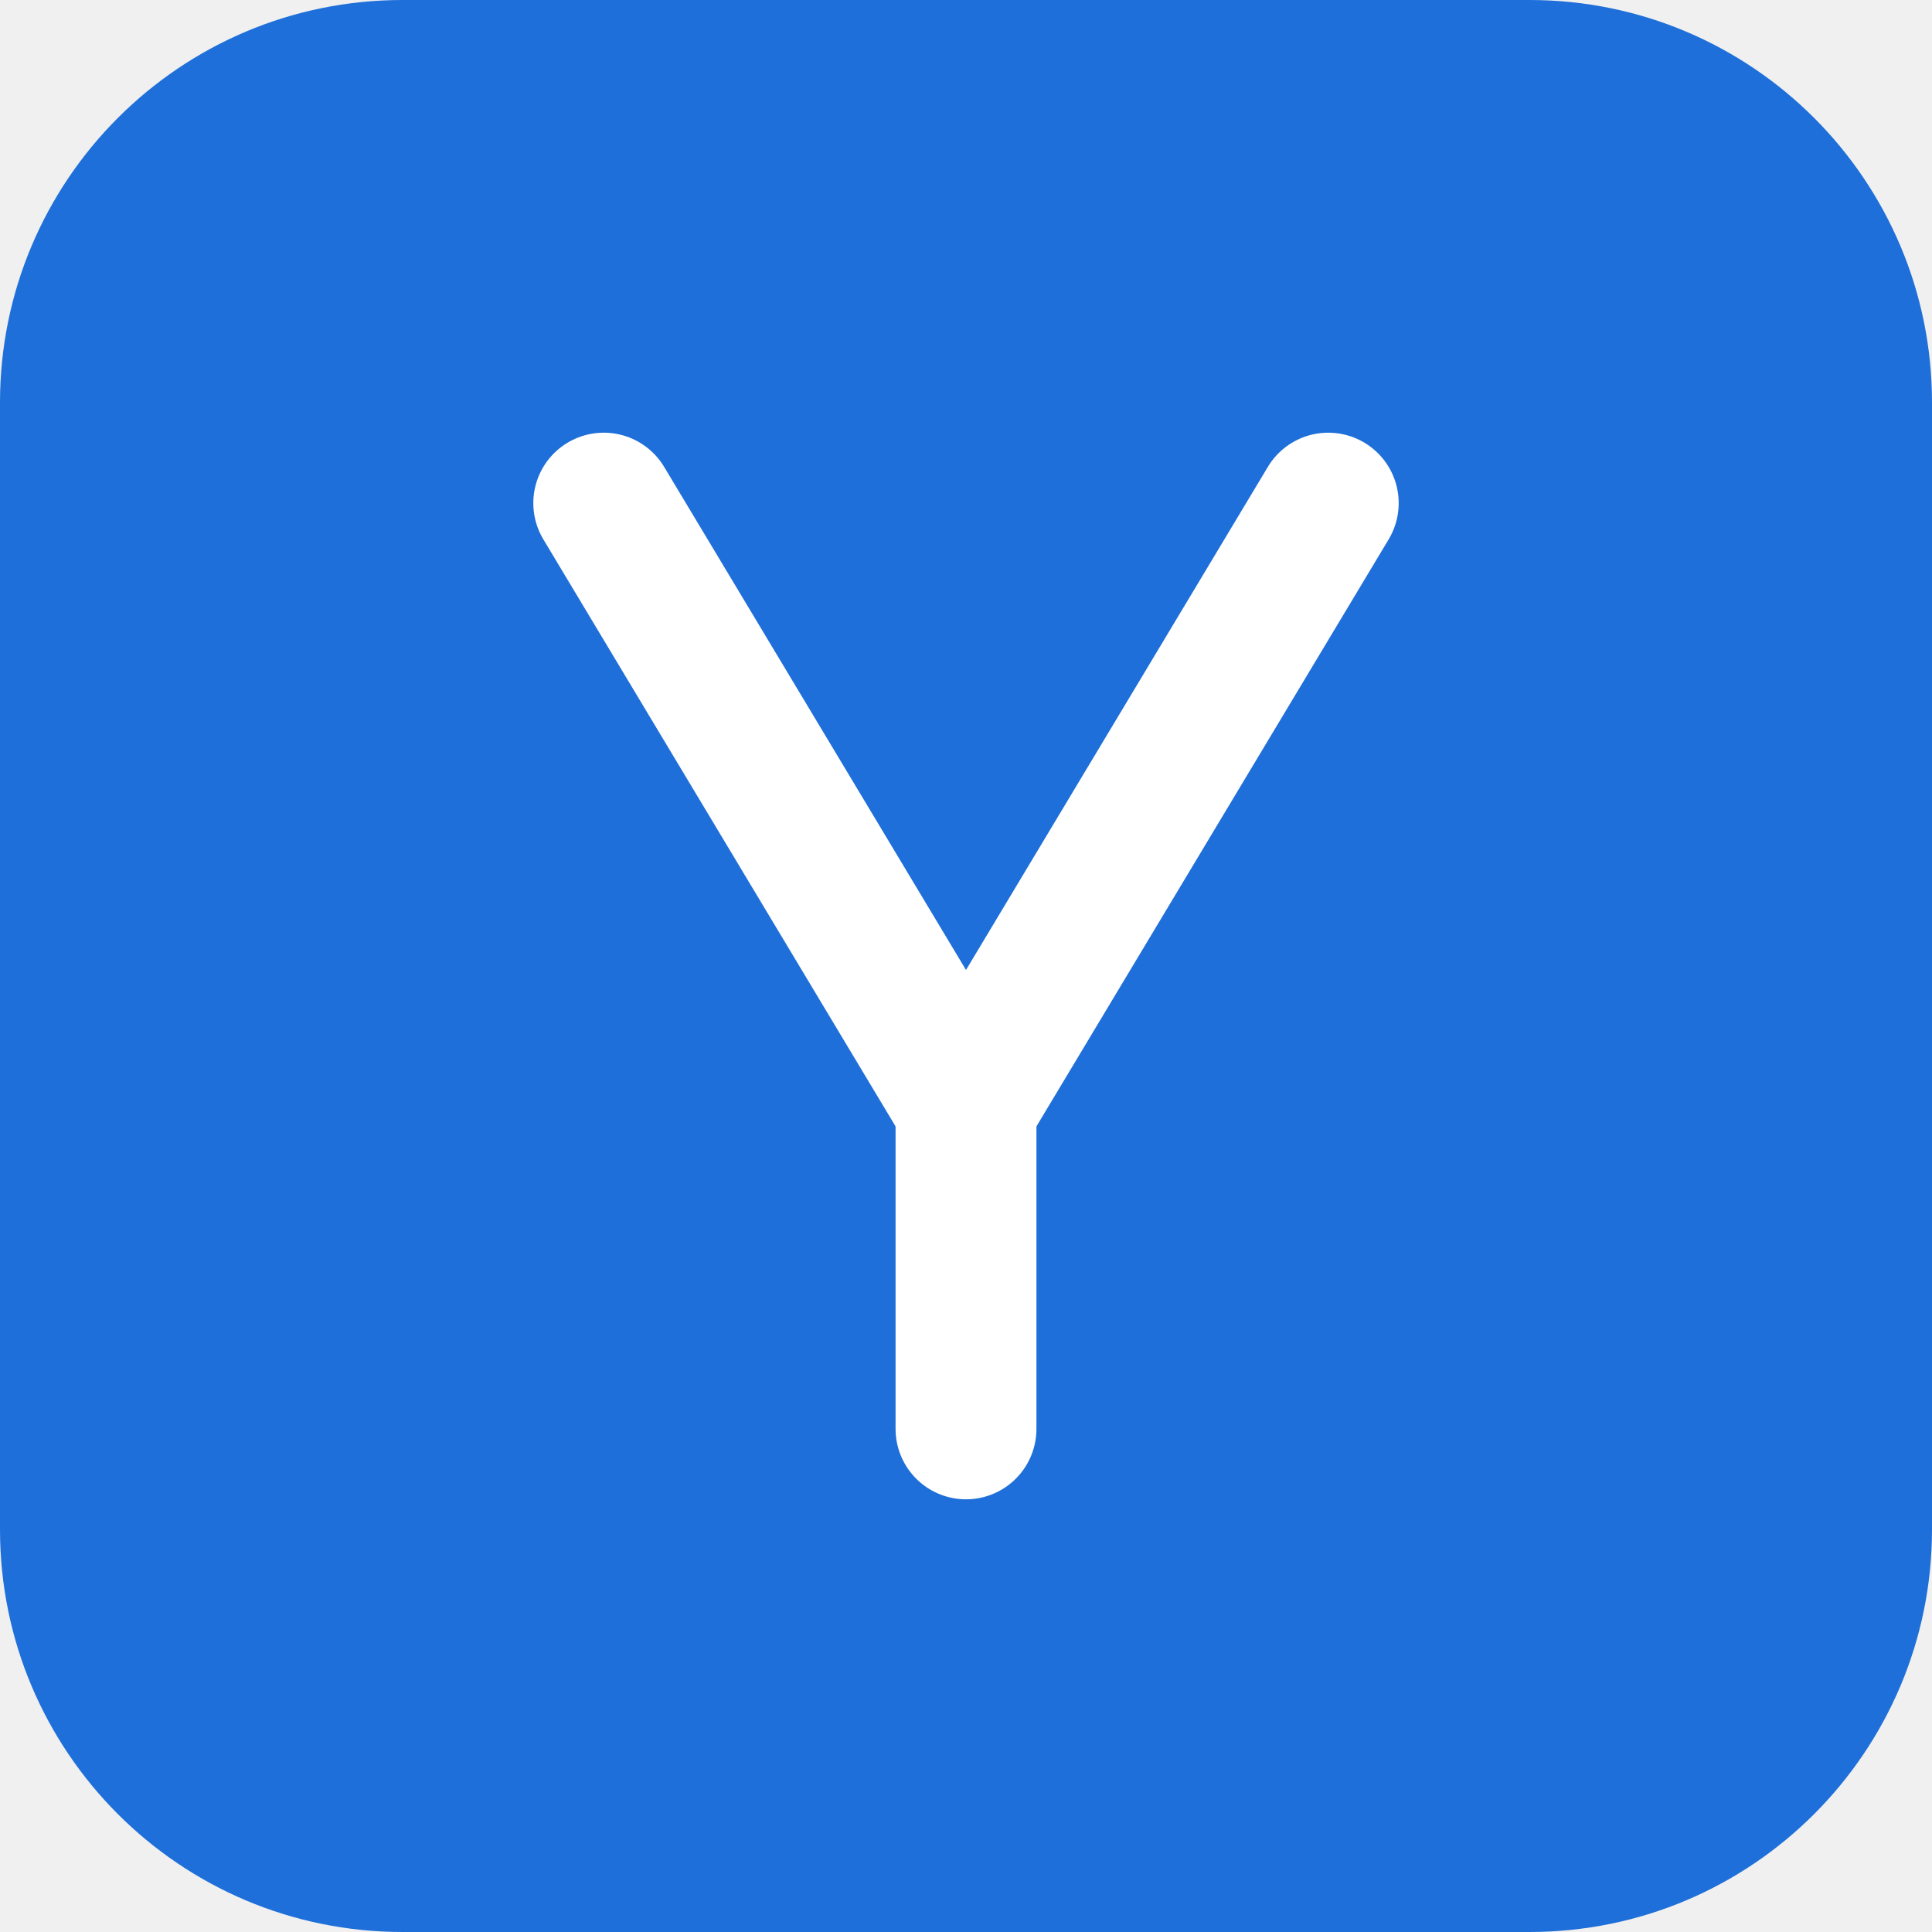
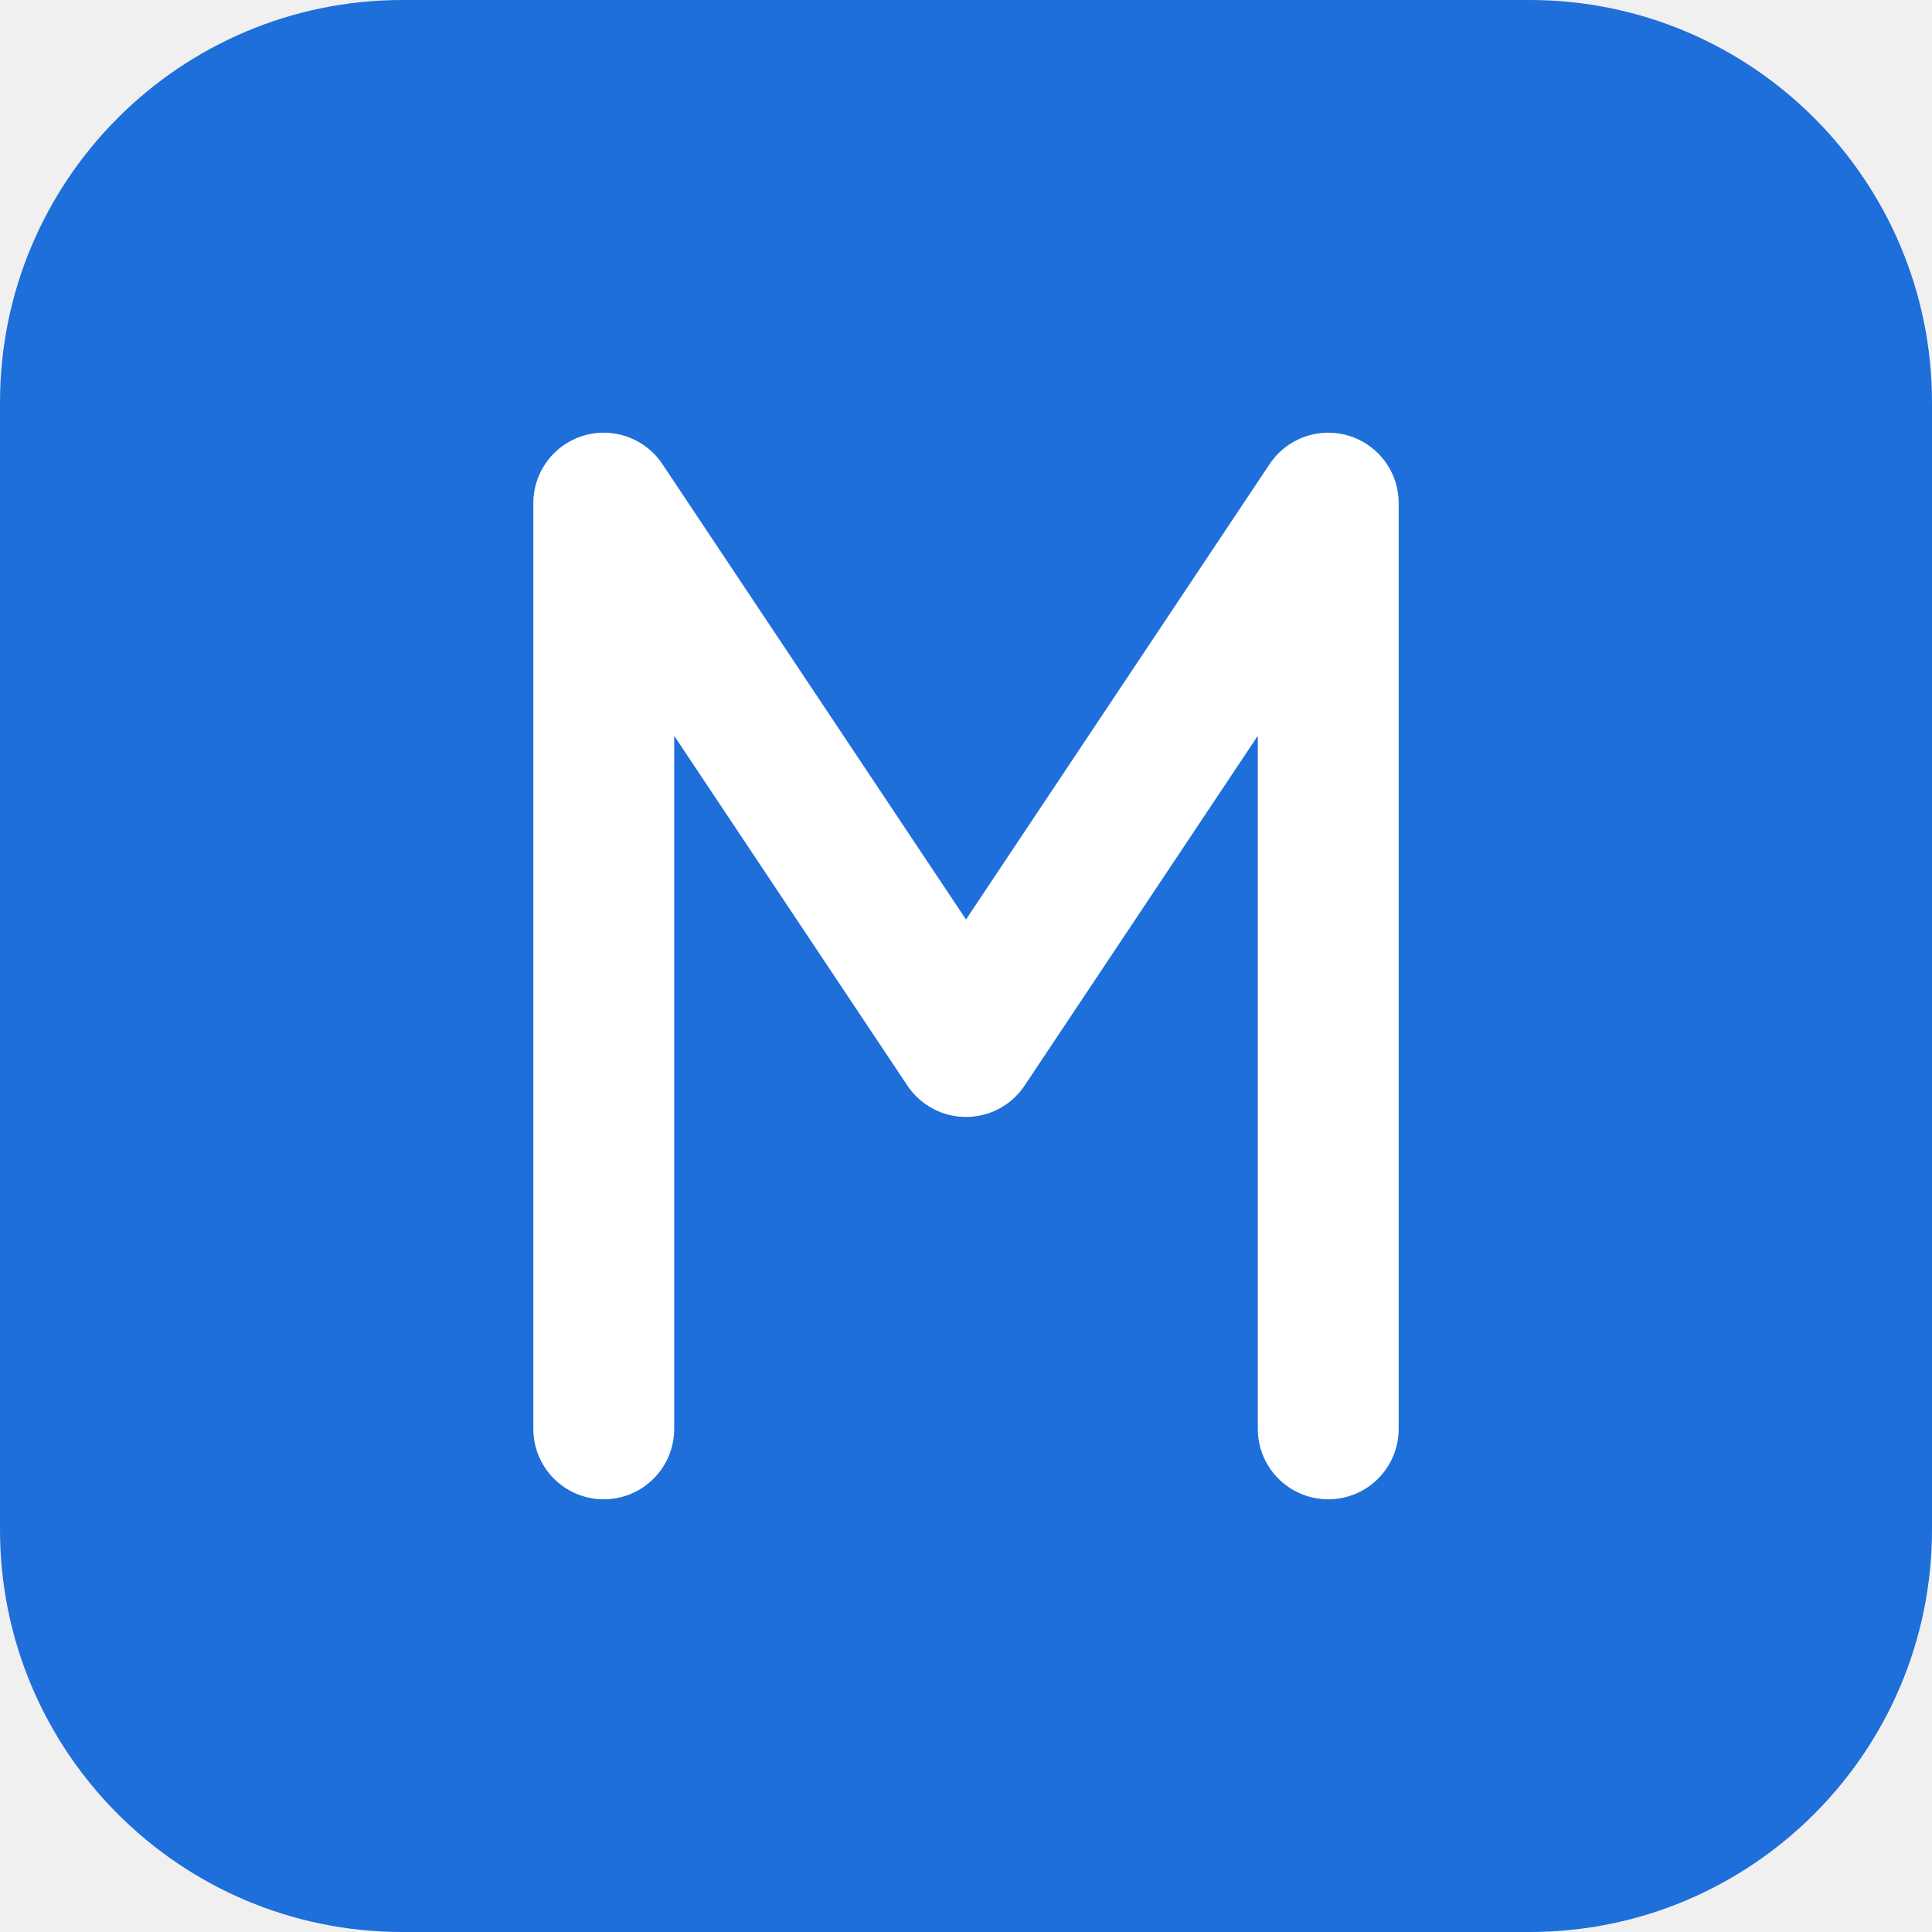
<svg xmlns="http://www.w3.org/2000/svg" viewBox="0 0 192 192">
  <rect width="192" height="192" rx="40" fill="#1E6FD9" />
-   <path d="M60 50 L96 110 L132 50" stroke="#FFFFFF" stroke-width="14" stroke-linecap="round" stroke-linejoin="round" fill="none" />
-   <line x1="96" y1="110" x2="96" y2="142" stroke="#FFFFFF" stroke-width="14" stroke-linecap="round" />
+   <path d="M60 142 L60 50 L96 104 L132 50 L132 142" stroke="#FFFFFF" stroke-width="14" stroke-linecap="round" stroke-linejoin="round" fill="none" />
</svg>
